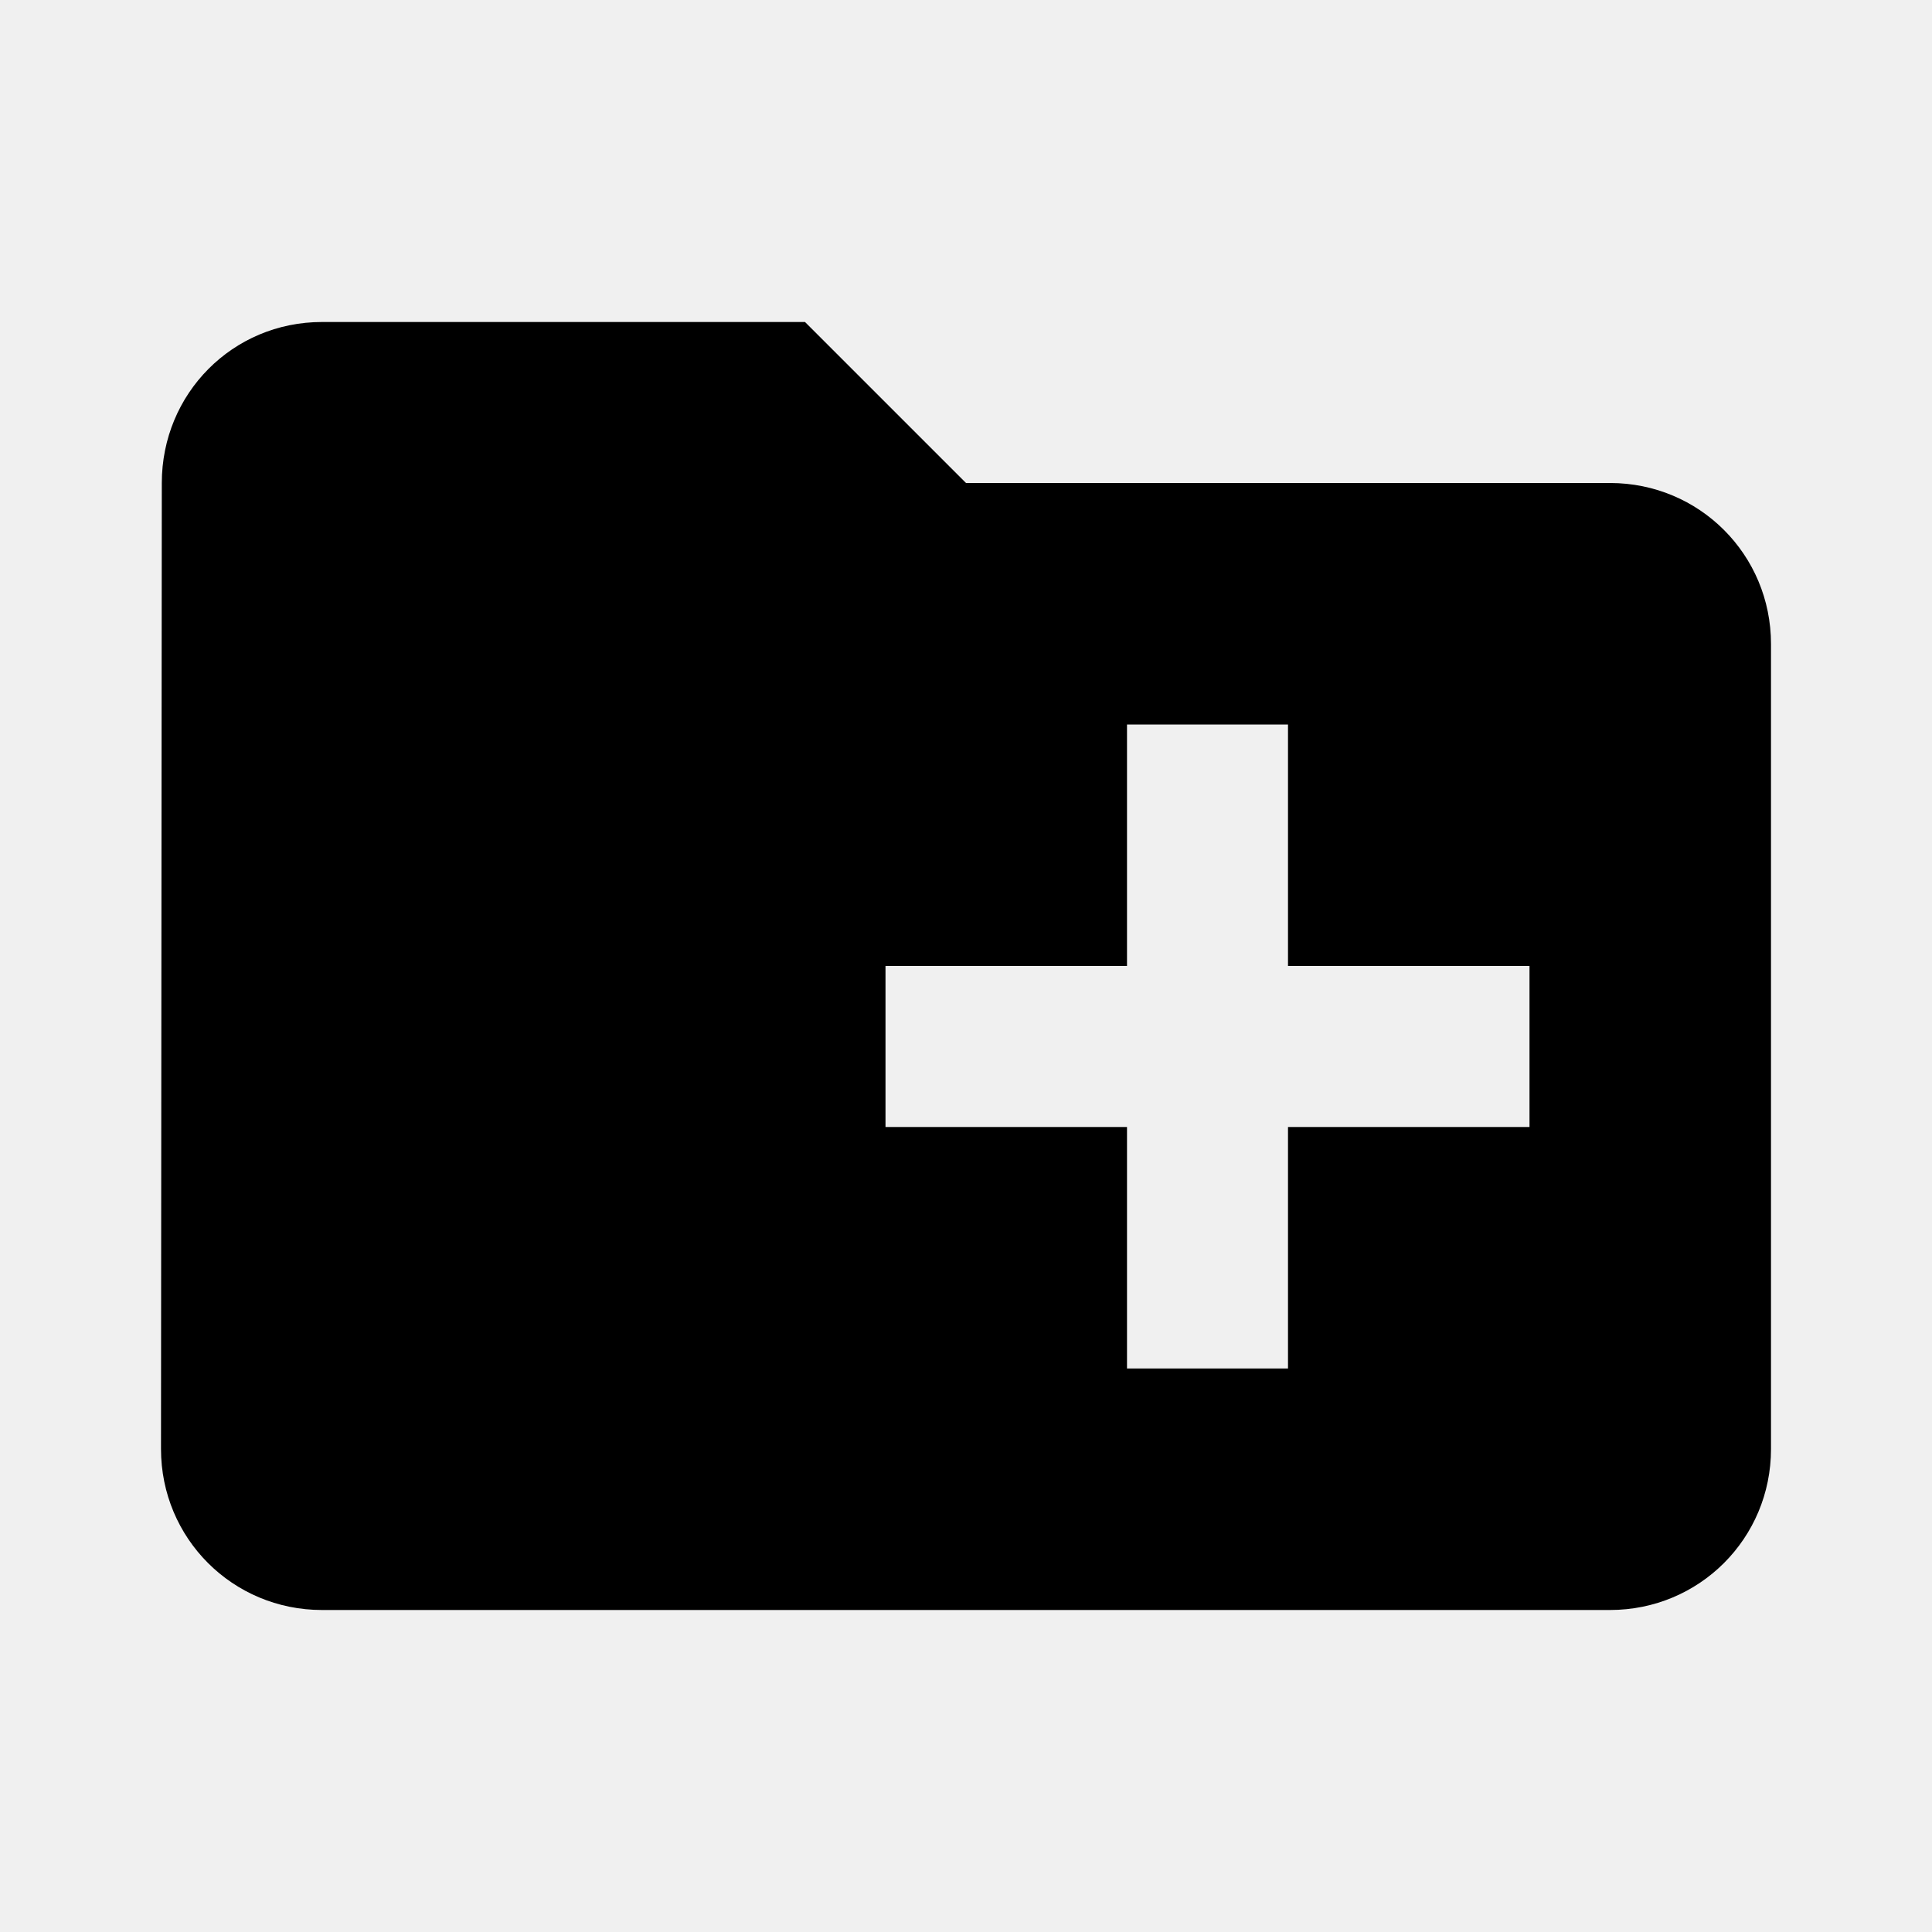
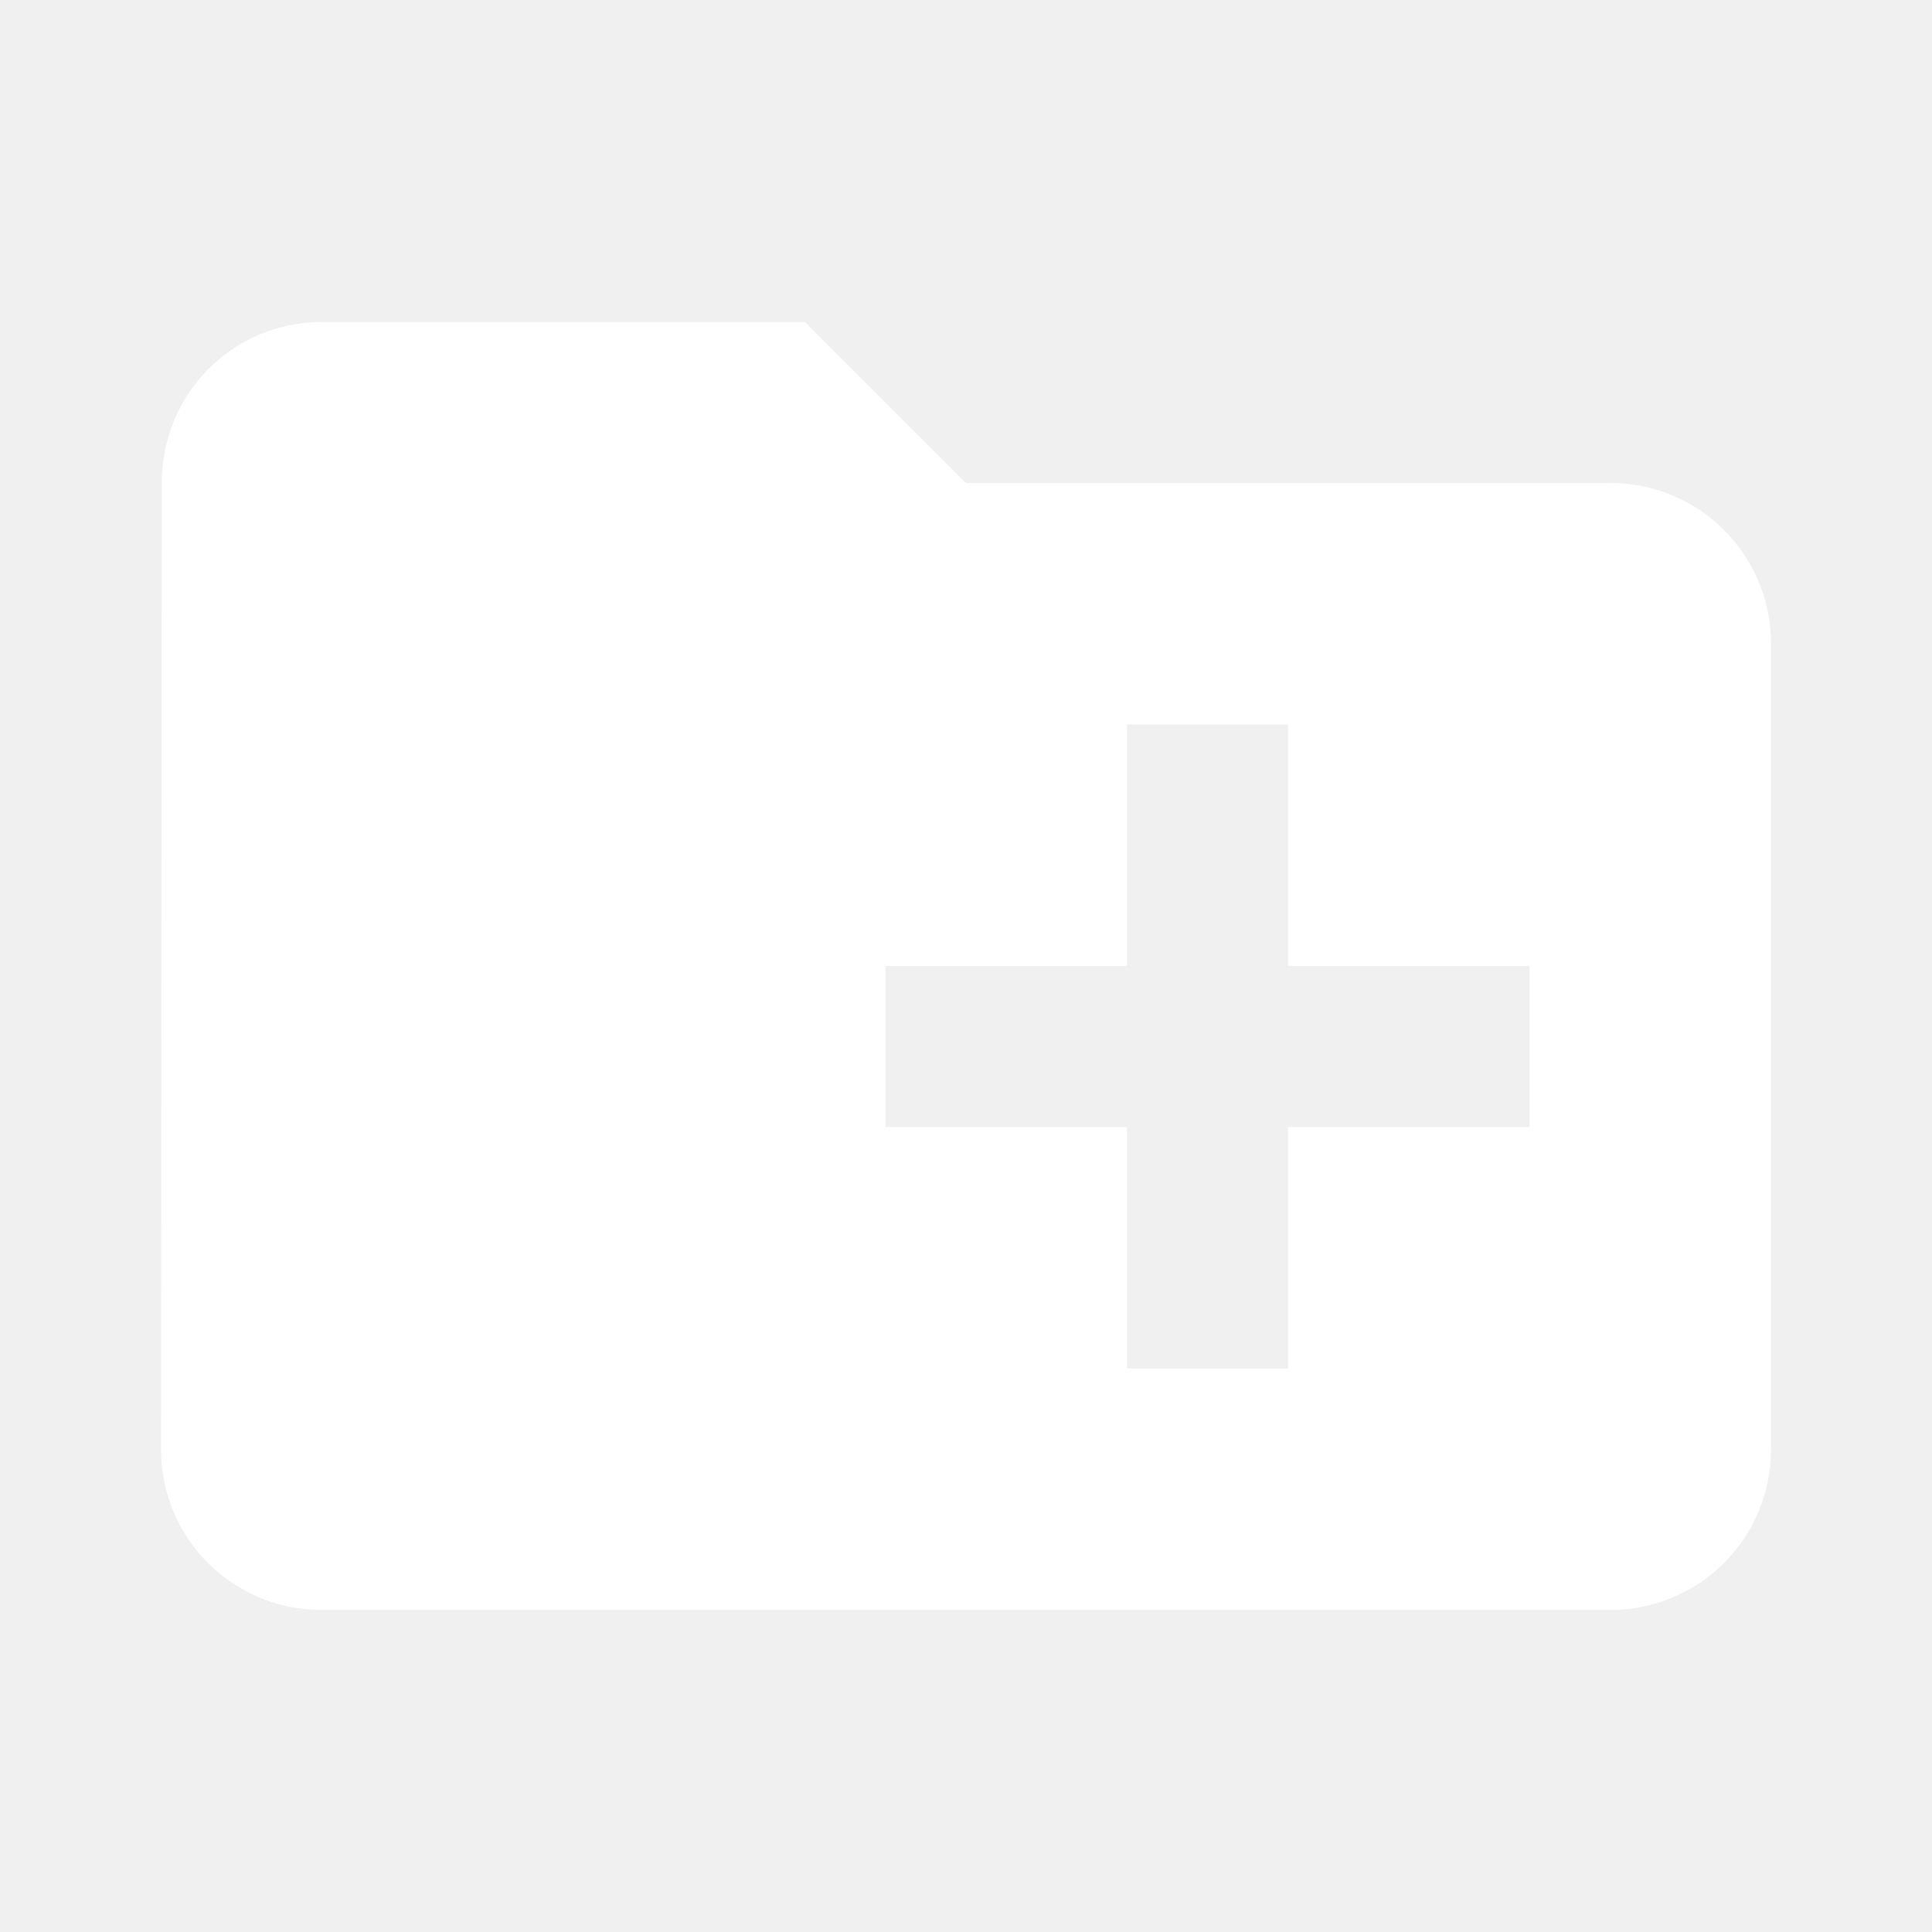
- <svg xmlns="http://www.w3.org/2000/svg" width="24" height="24" viewBox="0 0 24 24">
+ <svg xmlns="http://www.w3.org/2000/svg" width="24" height="24" viewBox="0 0 24 24" fill="#ffffff">
  <path fill="none" d="M0 0h24v24H0V0z" />
  <path d="M20 6h-8l-2-2H4c-1.11 0-1.99.89-1.99 2L2 18c0 1.11.89 2 2 2h16c1.11 0 2-.89 2-2V8c0-1.11-.89-2-2-2zm-1 8h-3v3h-2v-3h-3v-2h3V9h2v3h3v2z" />
</svg>
